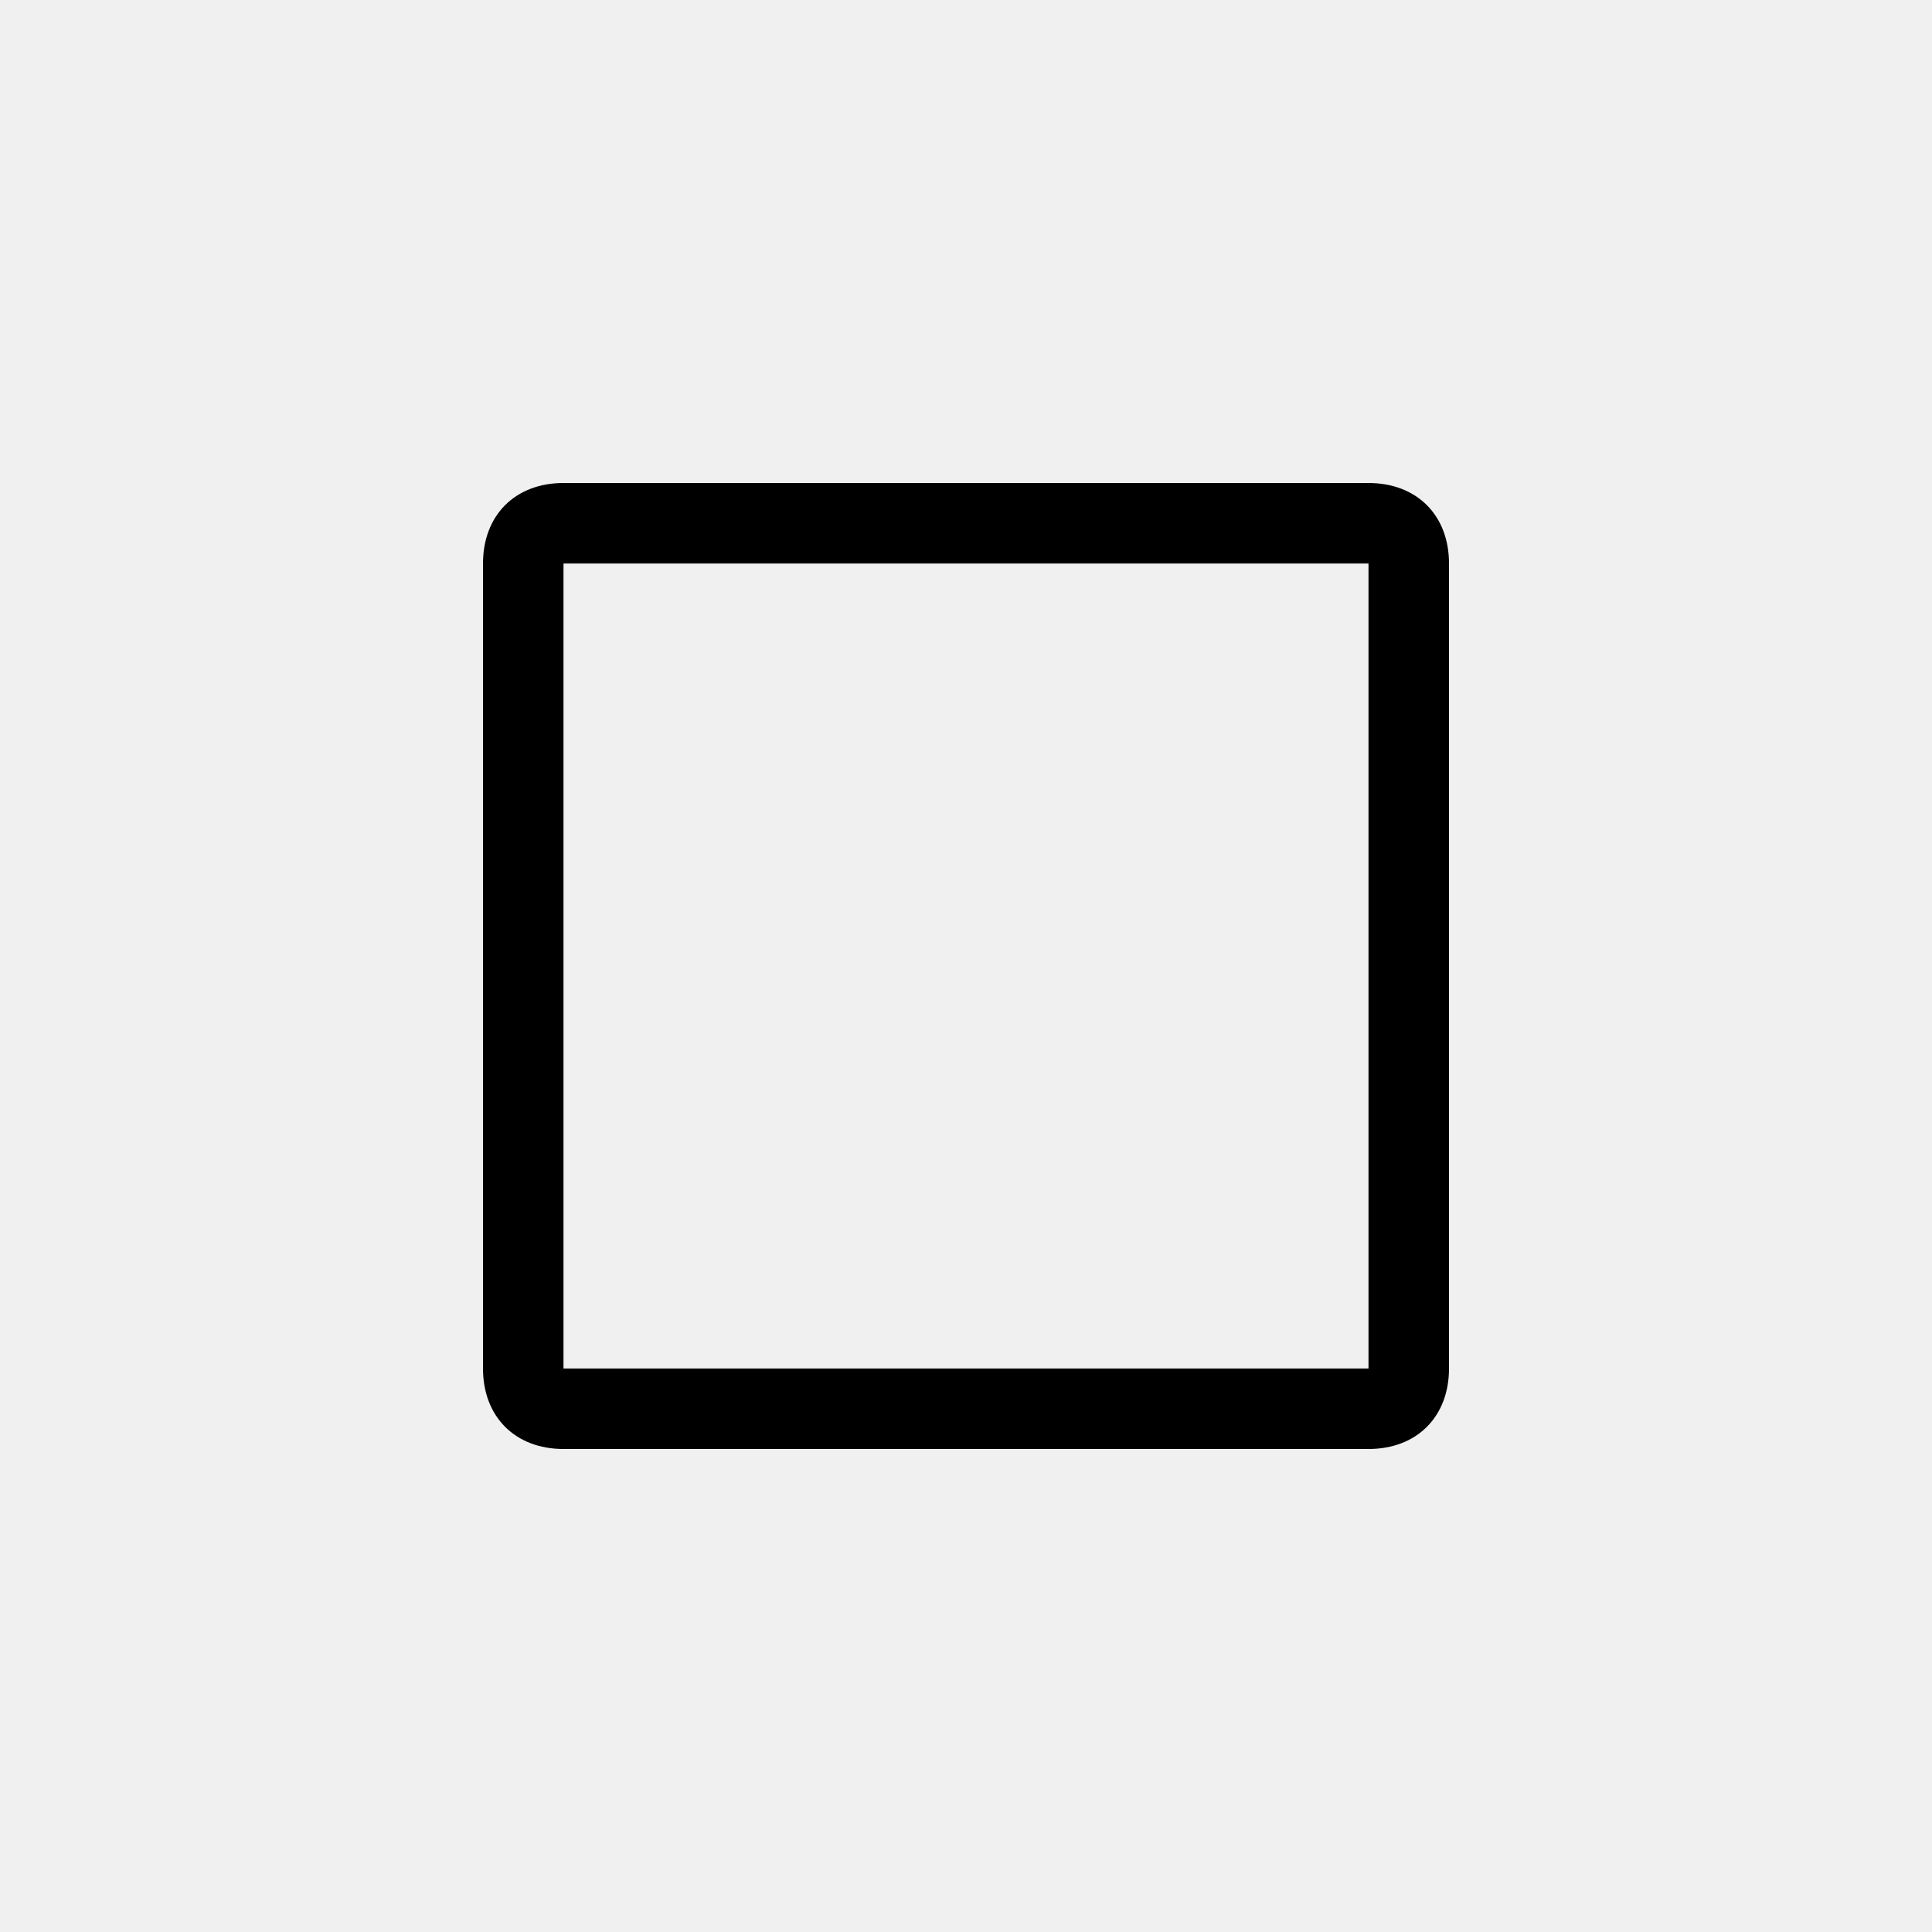
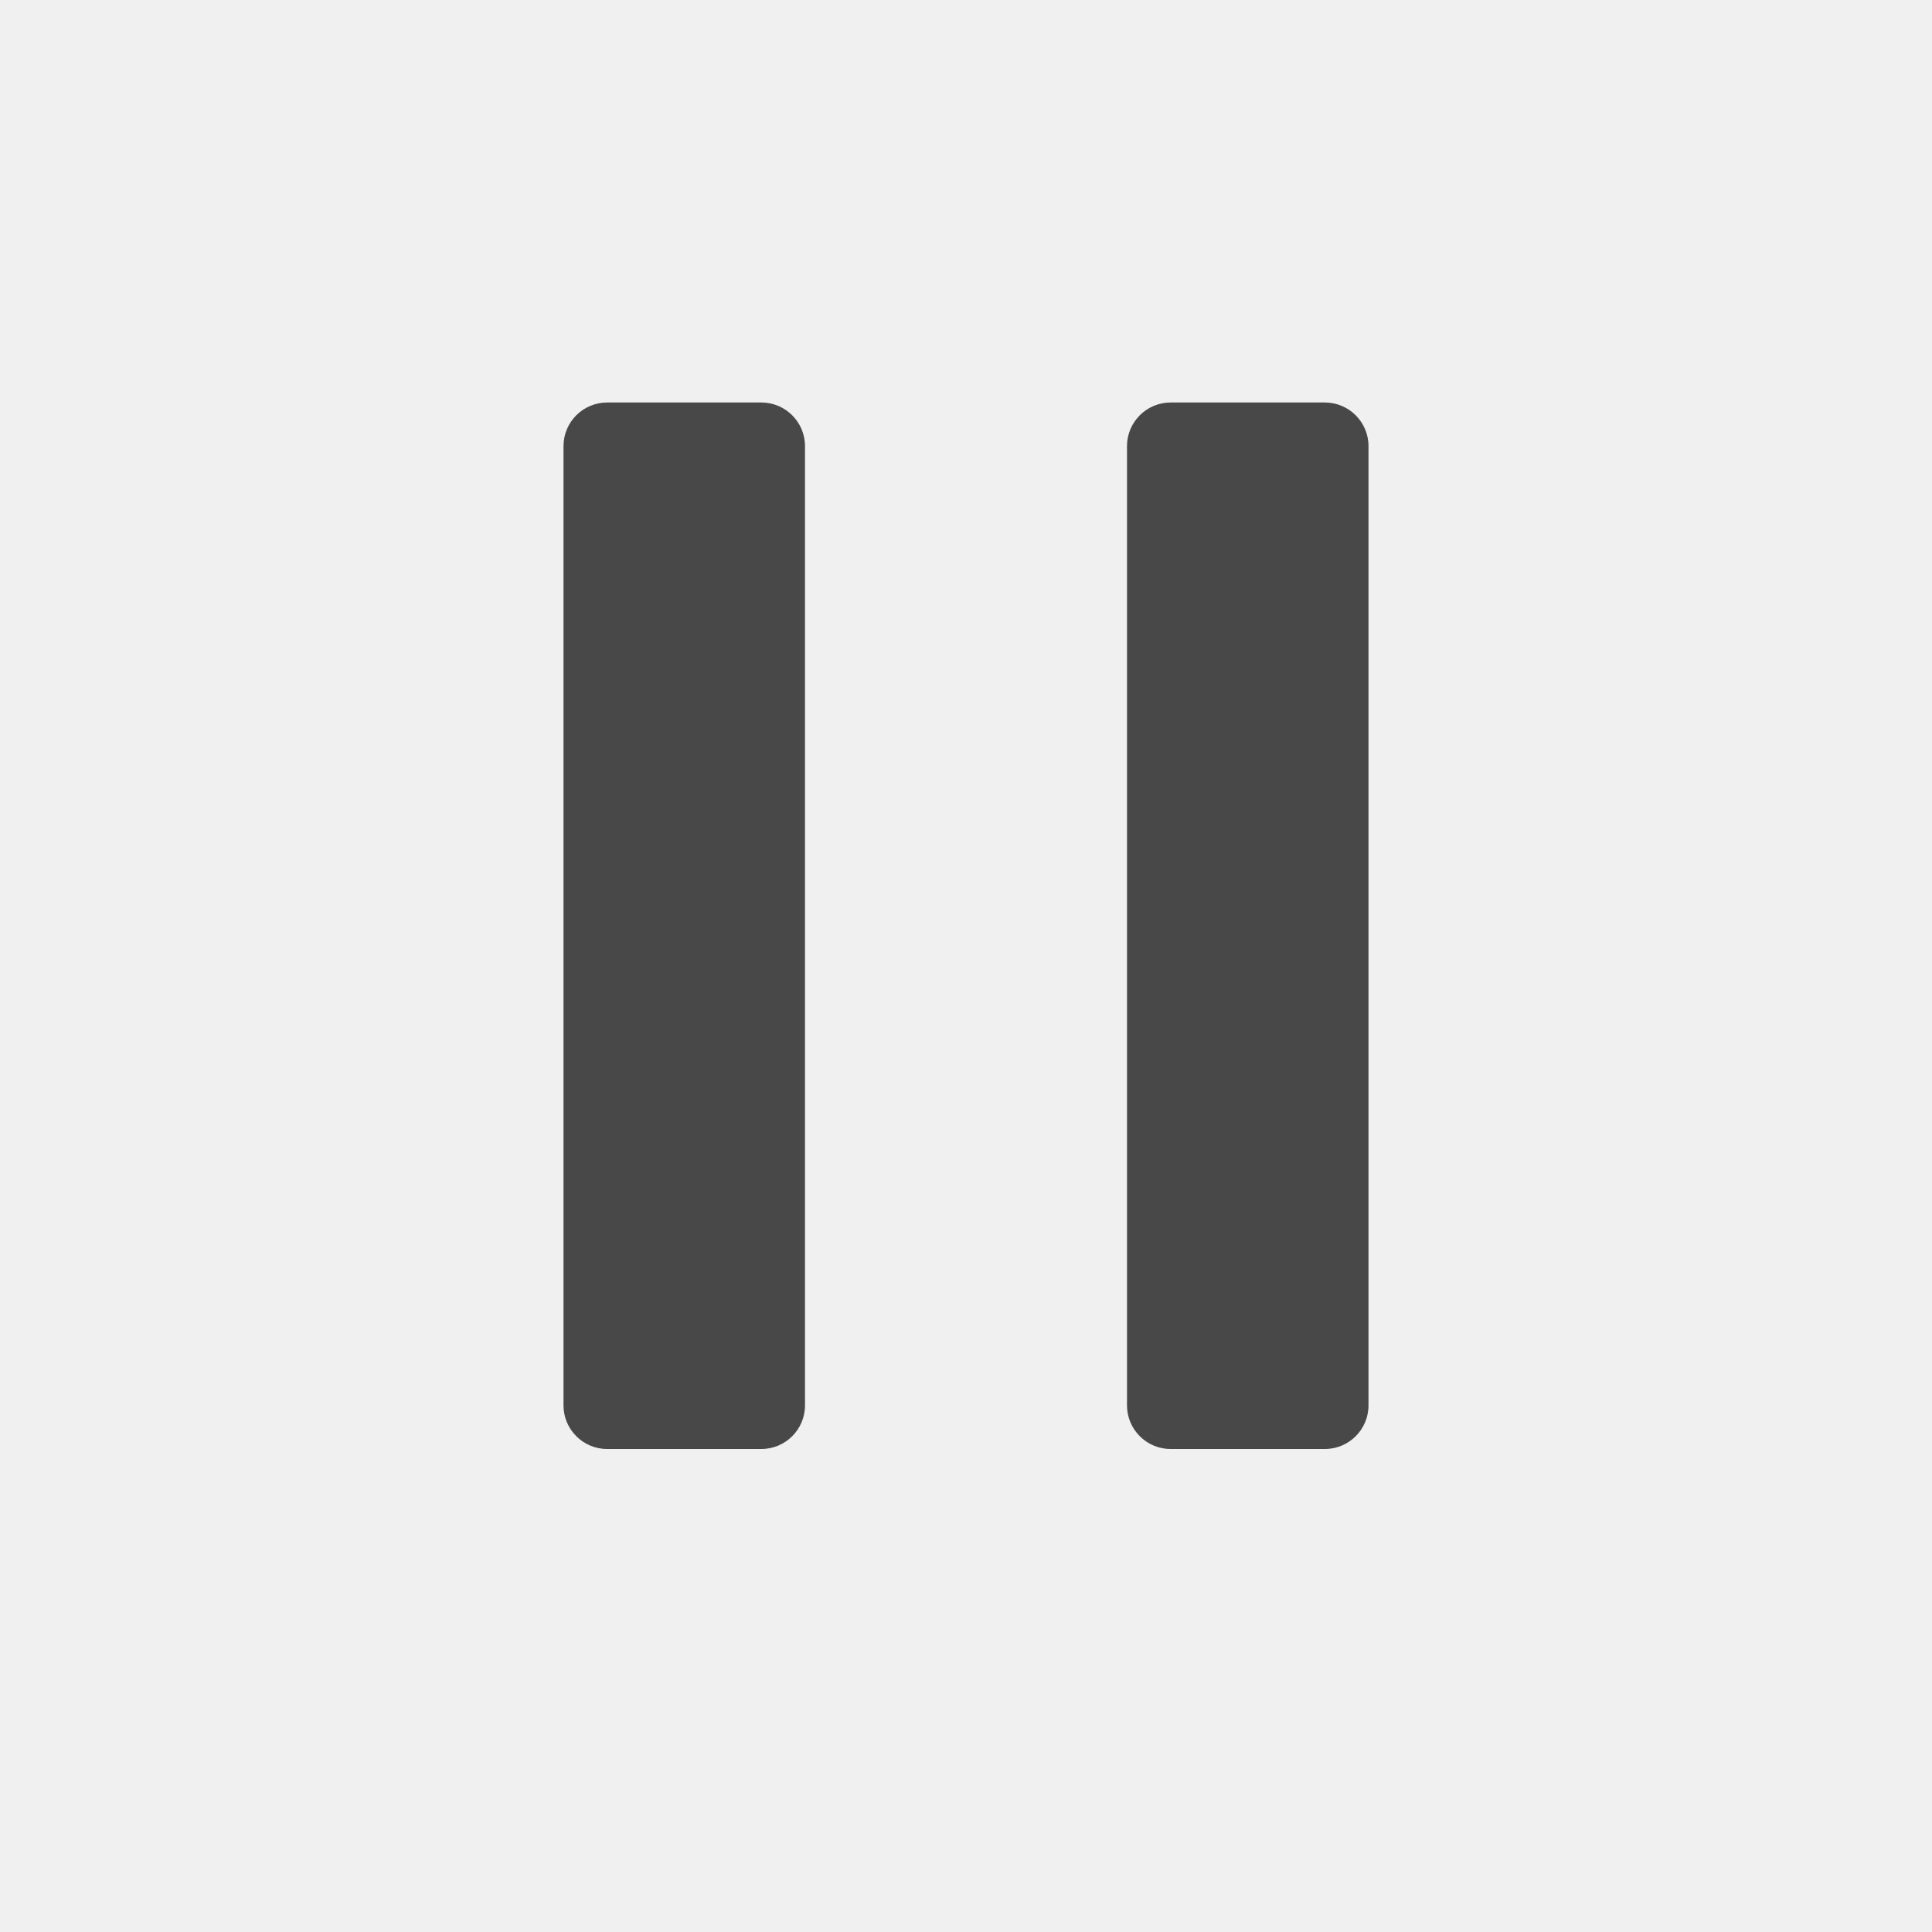
<svg xmlns="http://www.w3.org/2000/svg" xmlns:xlink="http://www.w3.org/1999/xlink" width="24px" height="24px" viewBox="0 0 24 24" version="1.1">
  <defs>
-     <path d="M11,1 L11,1 L11,11 L1,11 L1,1 L11,1 L11,1 Z M11,0 L1,0 C0.4,0 0,0.4 0,1 L0,11 C0,11.6 0.4,12 1,12 L11,12 C11.6,12 12,11.6 12,11 L12,1 C12,0.4 11.6,0 11,0 L11,0 Z" id="path-1" />
+     <path d="M10,5.542 C10,5.243 9.757,5 9.458,5 L7.542,5 C7.243,5 7,5.243 7,5.542 L7,17.458 C7,17.757 7.243,18 7.542,18 L9.458,18 C9.757,18 10,17.757 10,17.458 L10,5.542 Z M17,5.542 C17,5.243 16.757,5 16.458,5 L14.542,5 C14.243,5 14,5.243 14,5.542 L14,17.458 C14,17.757 14.243,18 14.542,18 L16.458,18 C16.757,18 17,17.757 17,17.458 L17,5.542 Z" id="path-1" />
  </defs>
-   <g id="01_Common_Btn/1_Common/common_window_max" stroke="none" stroke-width="1" fill="none" fill-rule="evenodd">
-     <g id="Common/Windows/common_windows_max">
-       <rect id="Rectangle-path" opacity="0.2" x="0" y="0" width="24" height="24" />
-       <g id="Color" transform="translate(6, 6)">
-         <mask id="mask-2" fill="white">
-           <use xlink:href="#path-1" />
-         </mask>
-         <use id="Mask" fill="#000000" fill-rule="nonzero" opacity="0" xlink:href="#path-1" />
-         <g id="Group" mask="url(#mask-2)">
-           <g transform="translate(-6, -6)">
-             <rect id="hsb_fill" fill="#000000" fill-rule="nonzero" x="0" y="0" width="24" height="24" />
-           </g>
-         </g>
-       </g>
-     </g>
+   <g id="01_Common_Btn/1_Common/common_video_pause" stroke="none" stroke-width="1" fill="none" fill-rule="evenodd">
+     <mask id="mask-2" fill="white">
+       <use xlink:href="#path-1" />
+     </mask>
+     <use id="Color" fill="#000000" fill-rule="nonzero" opacity="0.7" xlink:href="#path-1" />
  </g>
</svg>
